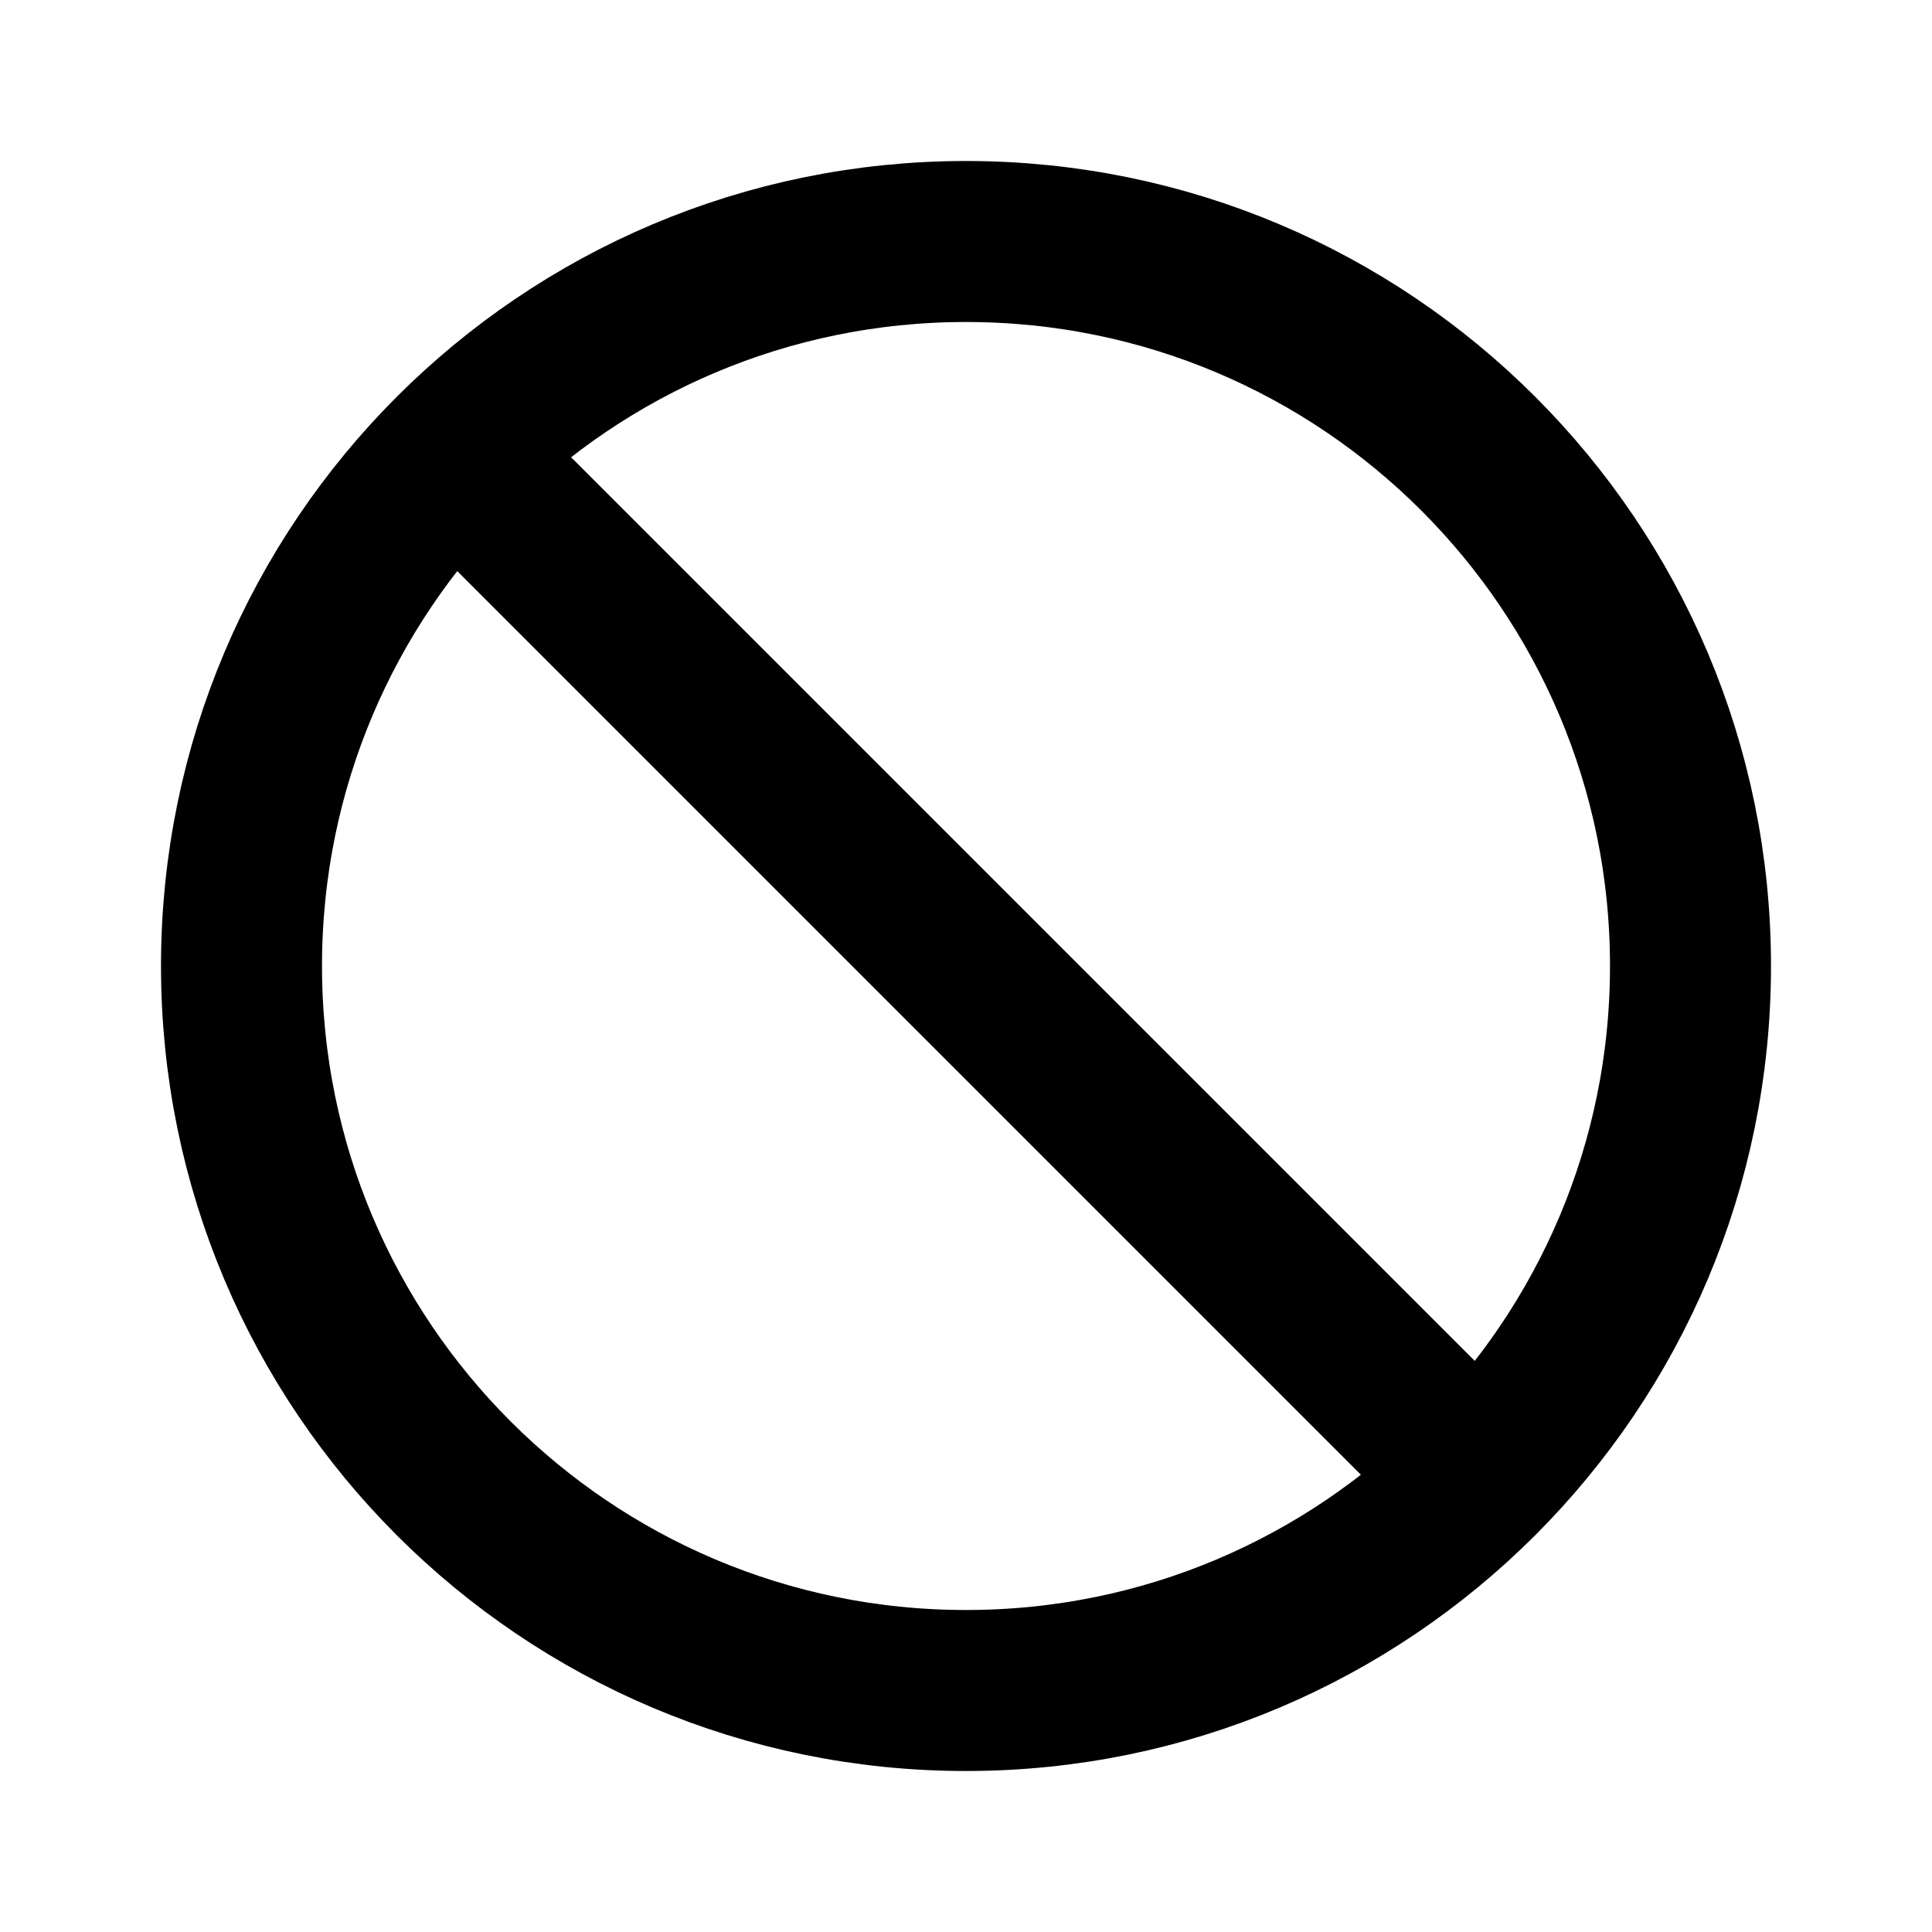
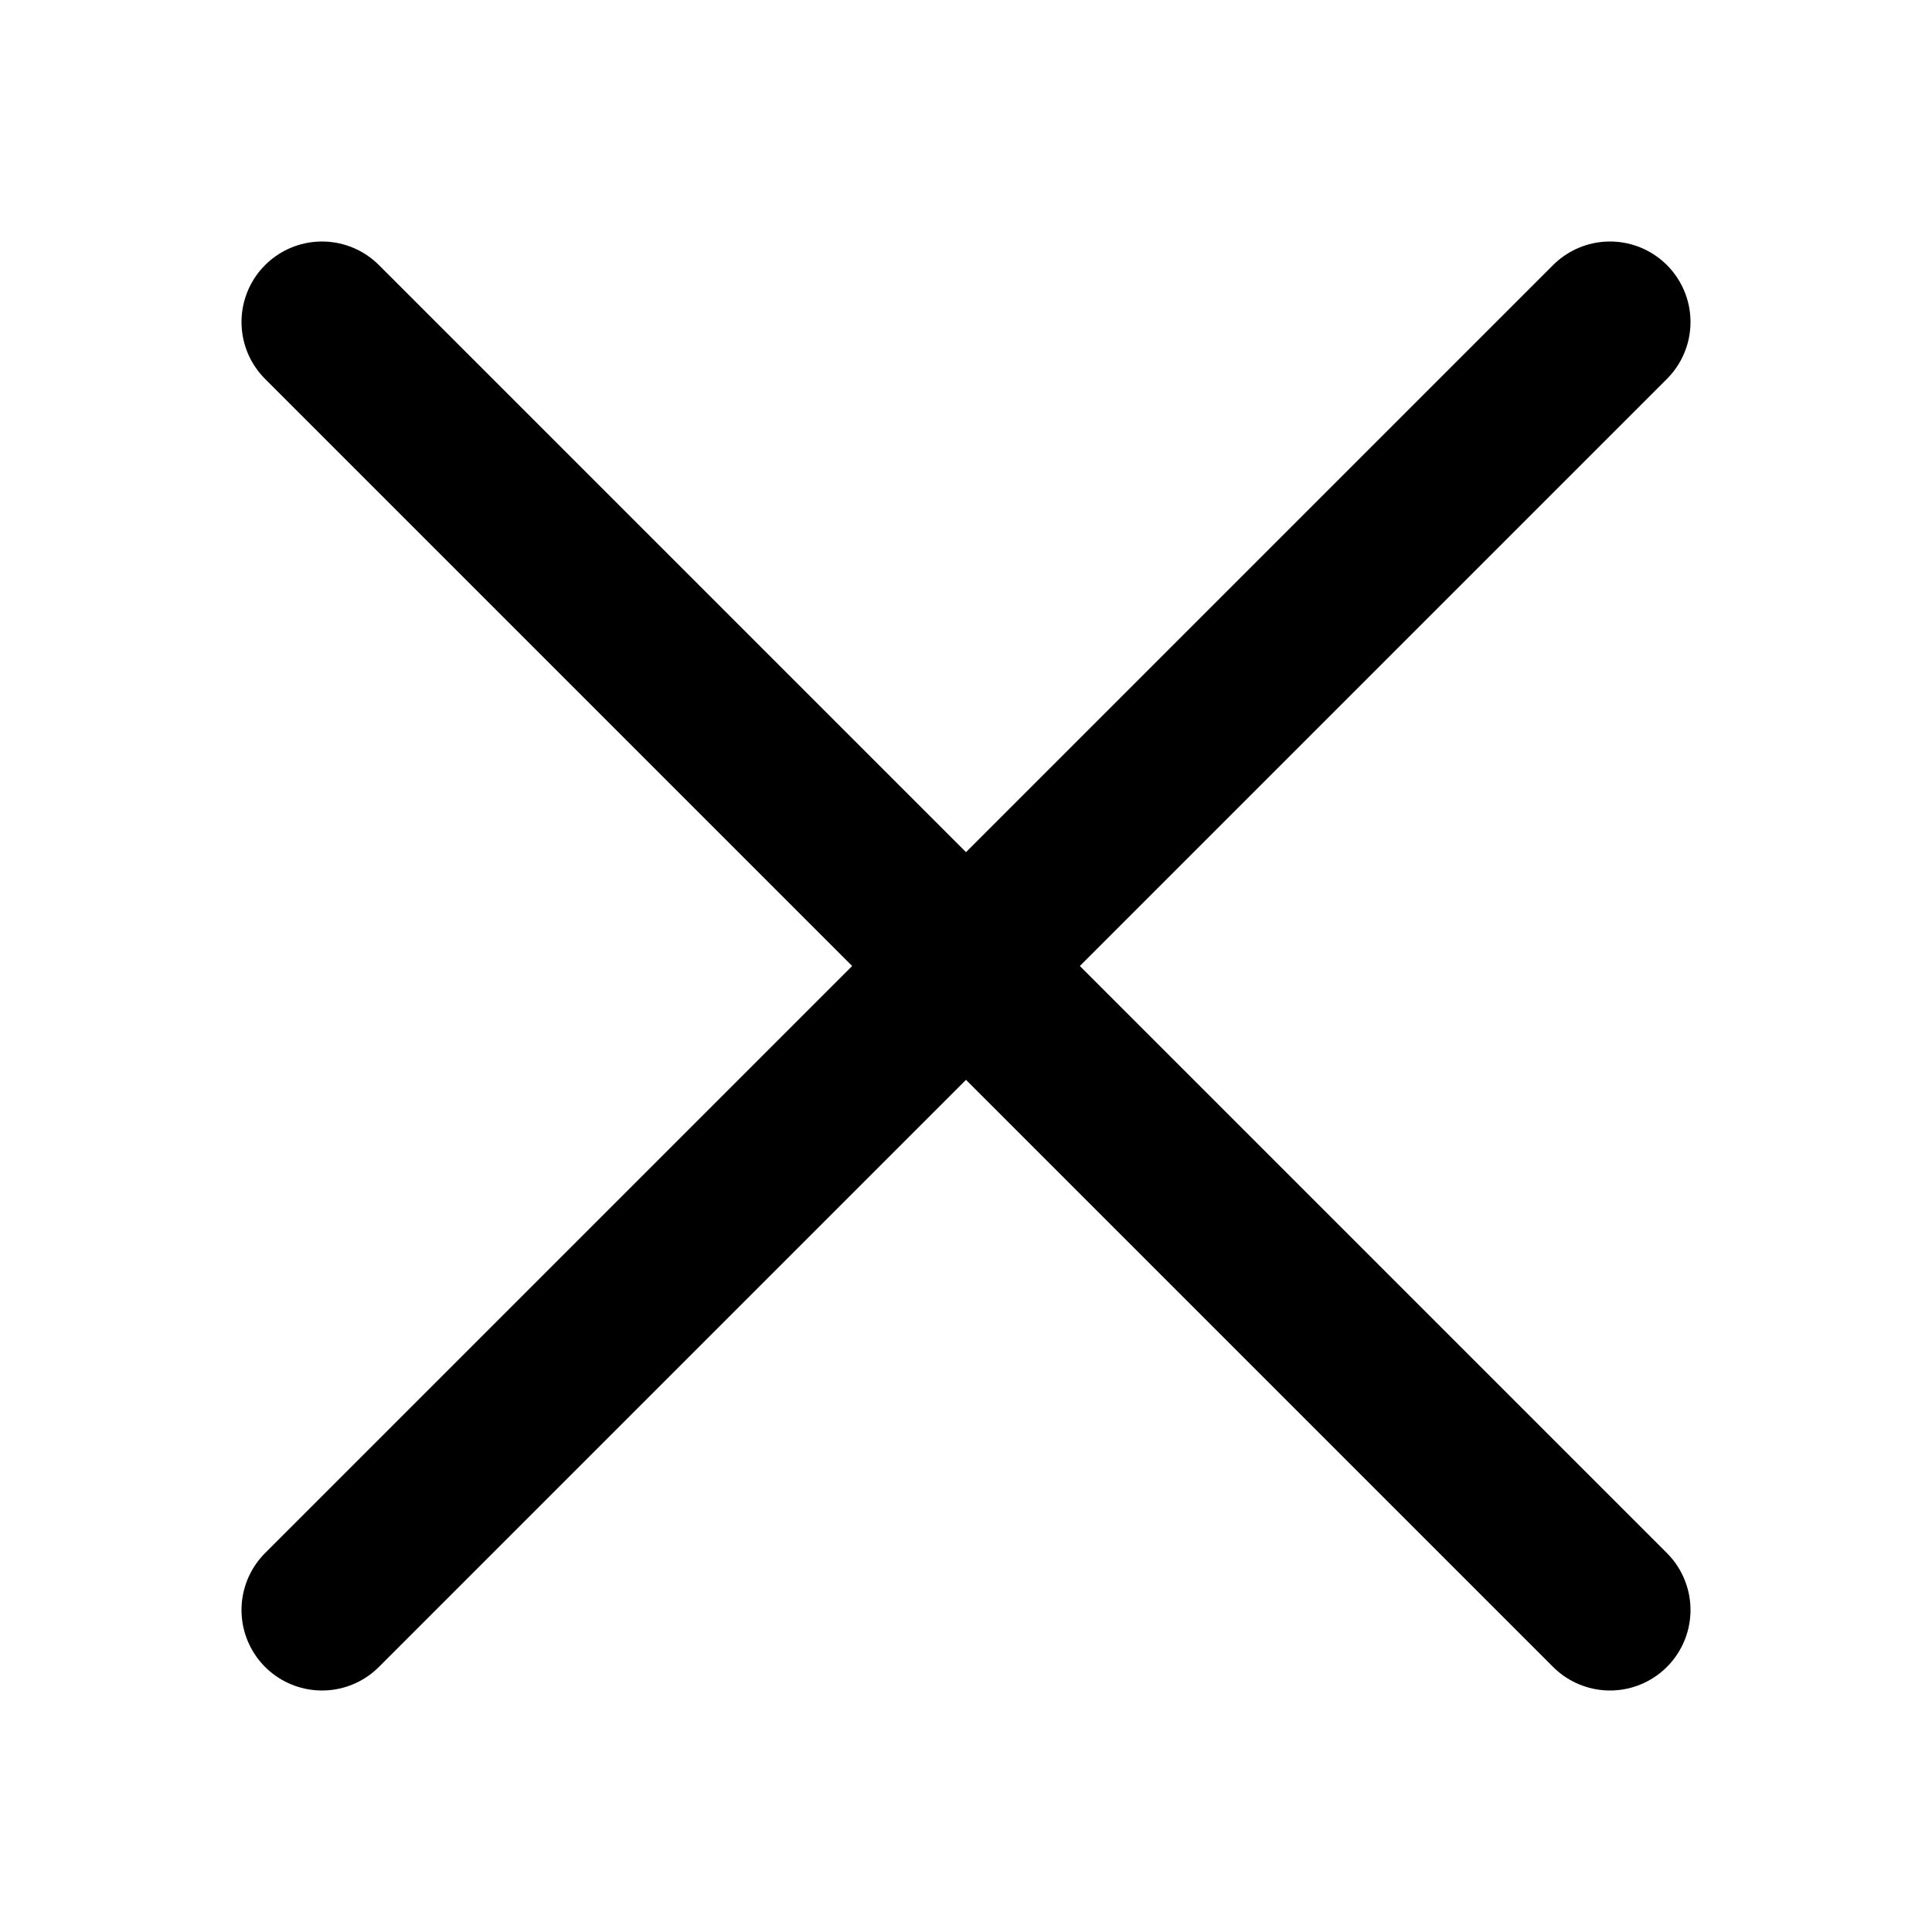
<svg xmlns="http://www.w3.org/2000/svg" width="800px" height="800px" viewBox="0 0 24 24" fill="none">
-   <path d="M18.364 18.364C19.993 16.735 21 14.485 21 12C21 7.029 16.971 3 12 3C9.515 3 7.265 4.007 5.636 5.636M18.364 18.364C16.735 19.993 14.485 21 12 21C7.029 21 3 16.971 3 12C3 9.515 4.007 7.265 5.636 5.636M18.364 18.364L5.636 5.636" stroke="#000000" stroke-width="2" stroke-linecap="round" stroke-linejoin="round" />
+   <path d="M4 4L20 20M20 4L4 20" stroke="#000000" stroke-width="2" stroke-linecap="round" stroke-linejoin="round" />
</svg>
